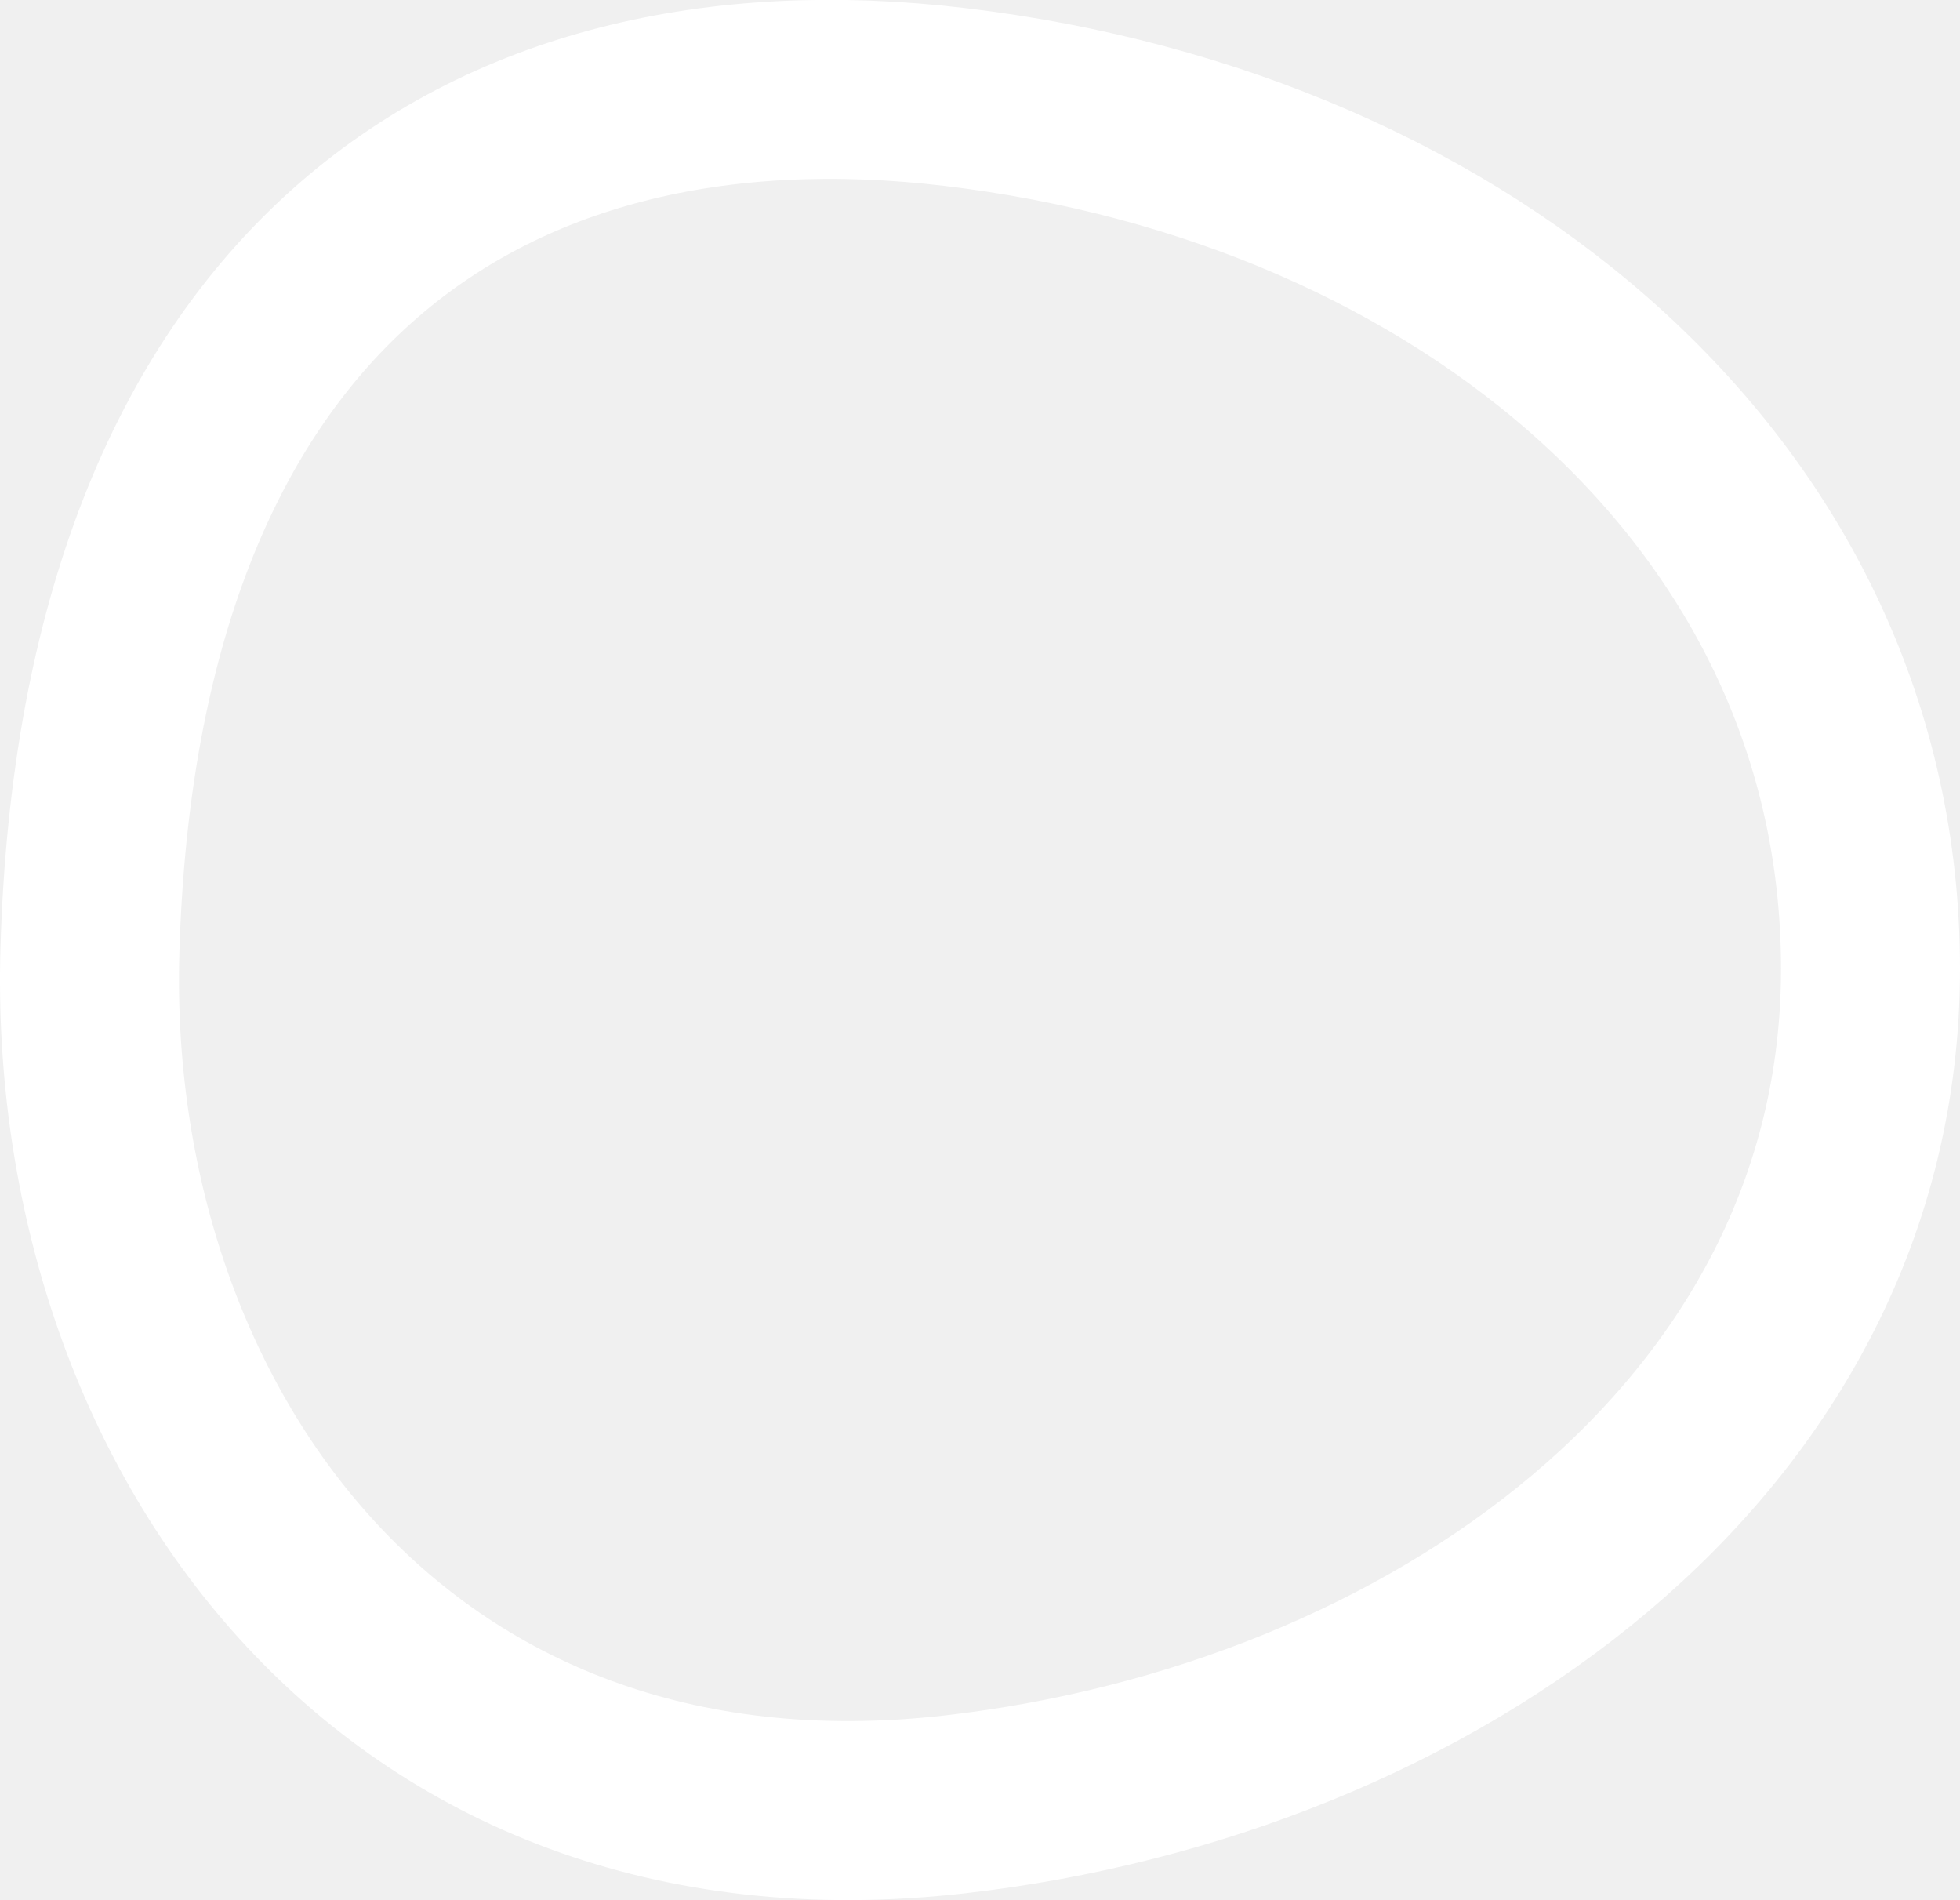
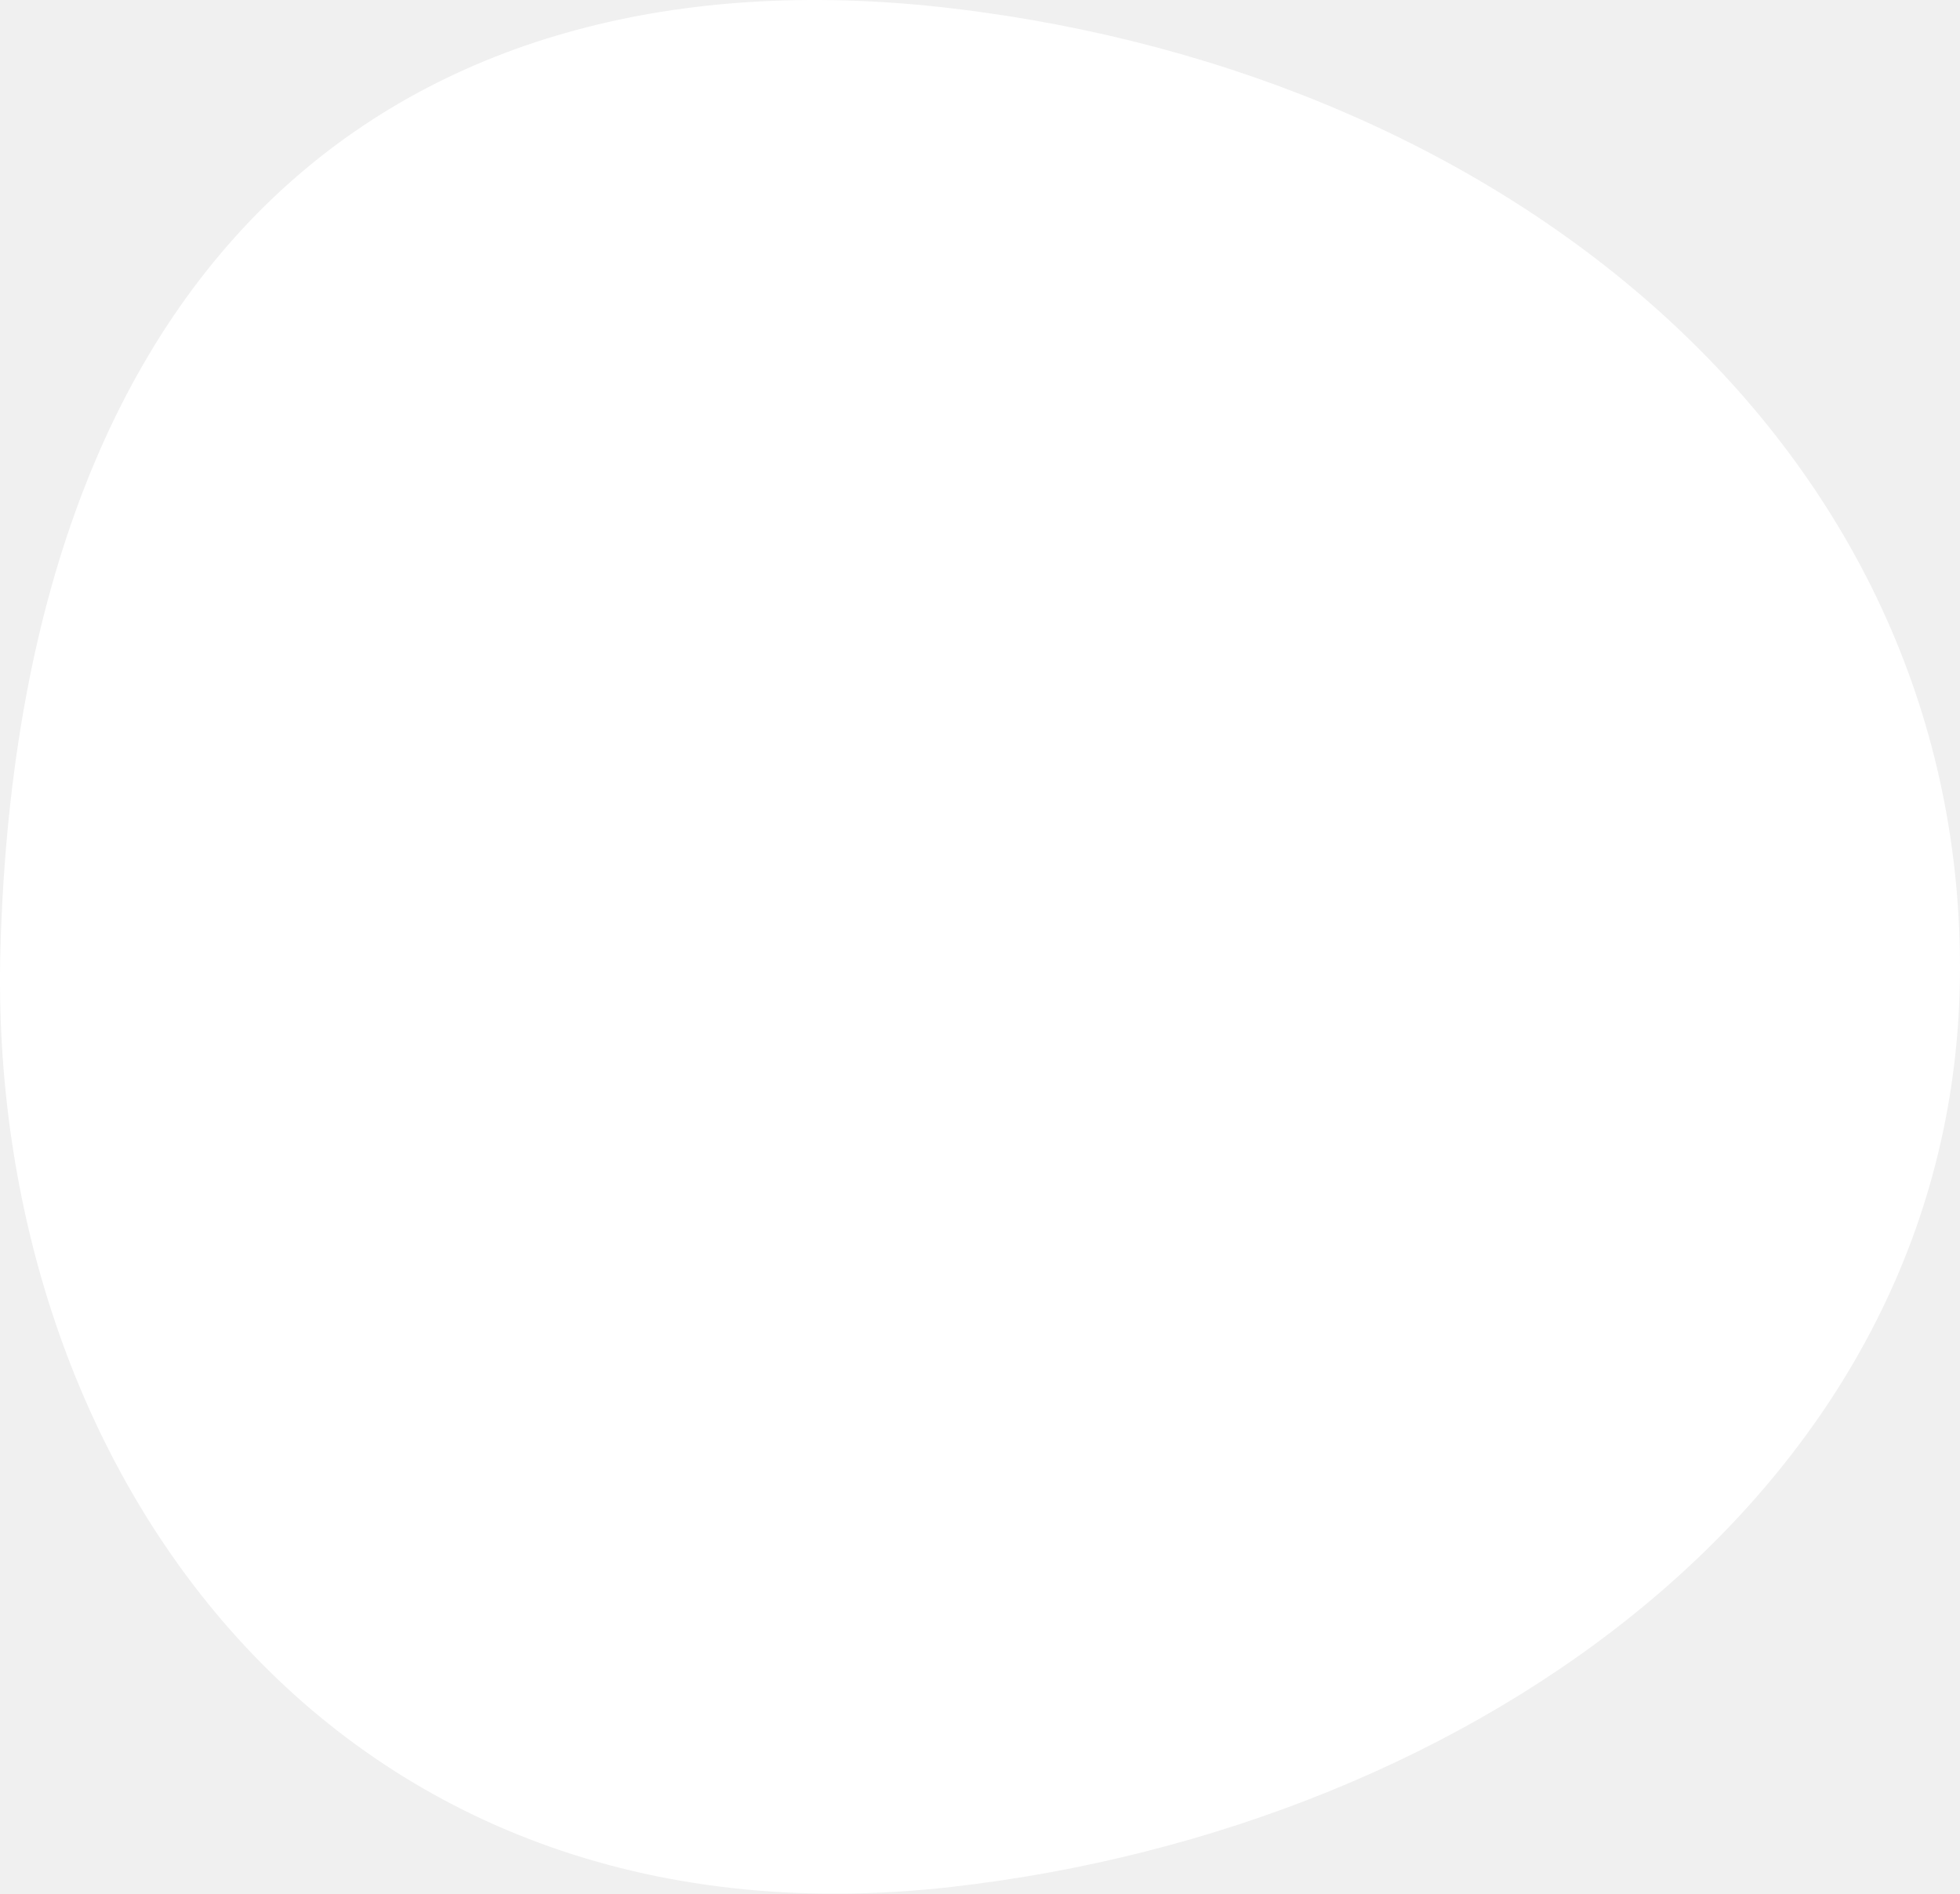
- <svg xmlns="http://www.w3.org/2000/svg" width="547.533" height="530.643" viewBox="0 0 547.533 530.643" version="1.1" id="svg1">
+ <svg xmlns="http://www.w3.org/2000/svg" width="497.532" height="480.733" viewBox="0 0 497.532 480.733" version="1.1" id="svg1">
  <defs id="defs1" />
-   <g id="layer1" transform="translate(17.76688,9.329061)">
-     <path id="path2" style="display:inline;fill:none;fill-opacity:1;stroke:#ffffff;stroke-width:50;stroke-linecap:round;stroke-linejoin:round;stroke-dasharray:none;stroke-dashoffset:0;stroke-opacity:1;paint-order:markers stroke fill" d="m 504.766,261.256 c 0,131.686 -123.395,218.297 -255.848,233.38 C 91.209,512.595 3.565,387.835 7.352,256.197 12.634,72.63 116.545,2.049 248.918,17.759 391.838,34.72 504.766,129.57 504.766,261.256 Z" />
+   <g id="layer1" transform="translate(-7.234181,-15.63366)">
+     <path id="path2" style="display:inline;fill:#ffffff;fill-opacity:1;stroke:none;stroke-width:35;stroke-linecap:round;stroke-linejoin:round;stroke-dasharray:none;stroke-dashoffset:0;stroke-opacity:1;paint-order:markers stroke fill" d="m 504.766,261.256 c 0,131.686 -123.395,218.297 -255.848,233.38 C 91.209,512.595 3.565,387.835 7.352,256.197 12.634,72.63 116.545,2.049 248.918,17.759 391.838,34.72 504.766,129.57 504.766,261.256 Z" />
  </g>
</svg>
